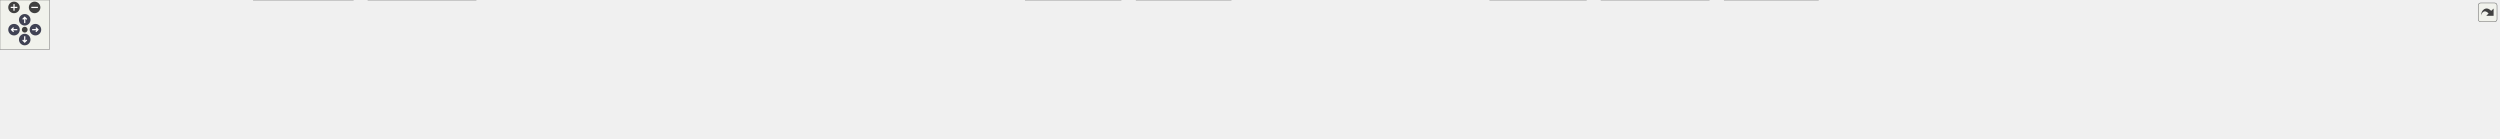
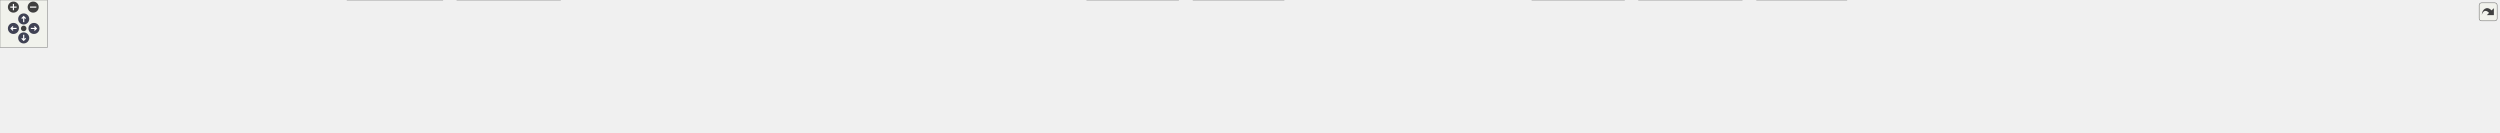
<svg xmlns="http://www.w3.org/2000/svg" xmlns:xlink="http://www.w3.org/1999/xlink" id="main" version="1.1" xml:space="preserve">
  <style type="text/css">
.node, .edge {opacity: 0.7;}
.node.selected, .edge.selected {opacity: 1;}
.edge:hover path { stroke: red; }
.edge:hover polygon { stroke: red; fill: red; }
</style>
  <defs>
    <circle id="rim" cx="0" cy="0" r="7" />
    <circle id="rim2" cx="0" cy="0" r="3.5" />
    <g id="zoomPlus">
      <use xlink:href="#rim" fill="#404040">
        <set attributeName="fill" to="#808080" begin="zoomplus.mouseover" end="zoomplus.mouseout" />
      </use>
      <path d="M-4,0h8M0,-4v8" fill="none" stroke="white" stroke-width="1.5" pointer-events="none" />
    </g>
    <g id="zoomMin">
      <use xlink:href="#rim" fill="#404040">
        <set attributeName="fill" to="#808080" begin="zoomminus.mouseover" end="zoomminus.mouseout" />
      </use>
      <path d="M-4,0h8" fill="none" stroke="white" stroke-width="1.5" pointer-events="none" />
    </g>
    <g id="arrowUp" transform="translate(30 24)">
      <use xlink:href="#rim" />
      <path pointer-events="none" fill="none" stroke="white" stroke-width="1.5" d="M0,-3.0v7 M-2.5,-0.5L0,-3.0L2.5,-0.5" />
    </g>
    <g id="arrowRight" transform="rotate(90) translate(36 -43)">
      <use xlink:href="#rim" />
      <path pointer-events="none" fill="none" stroke="white" stroke-width="1.5" d="M0,-3.0v7 M-2.5,-0.5L0,-3.0L2.5,-0.5" />
    </g>
    <g id="arrowDown" transform="rotate(180) translate(-30 -48)">
      <use xlink:href="#rim" />
      <path pointer-events="none" fill="none" stroke="white" stroke-width="1.5" d="M0,-3.0v7 M-2.5,-0.5L0,-3.0L2.5,-0.5" />
    </g>
    <g id="arrowLeft" transform="rotate(270) translate(-36 17)">
      <use xlink:href="#rim" />
      <path pointer-events="none" fill="none" stroke="white" stroke-width="1.5" d="M0,-3.0v7 M-2.5,-0.5L0,-3.0L2.5,-0.5" />
    </g>
    <g id="resetDef">
      <use xlink:href="#rim2" fill="#404040">
        <set attributeName="fill" to="#808080" begin="reset.mouseover" end="reset.mouseout" />
      </use>
    </g>
  </defs>
  <svg id="graph" class="graph">
    <g id="viewport">
      <g id="Node000001" class="node">
        <g id="a_Node000001">
          <a xlink:title="TODO: Document this.">
-             <polygon fill="#999999" stroke="#666666" points="1573.5,-107 1430.5,-107 1430.5,-77 1573.5,-77 1573.5,-107" />
-             <text text-anchor="start" x="1438.5" y="-95" font-family="Helvetica,sans-Serif" font-size="10.00">cockatrice/src/interface</text>
-             <text text-anchor="middle" x="1502" y="-84" font-family="Helvetica,sans-Serif" font-size="10.00">/widgets/tabs/tab_game.h</text>
+             <polygon fill="#999999" stroke="#666666" points="1639.5,-107 1496.5,-107 1496.5,-77 1639.5,-77 1639.5,-107" />
+             <text text-anchor="start" x="1504.5" y="-95" font-family="Helvetica,sans-Serif" font-size="10.00">cockatrice/src/interface</text>
+             <text text-anchor="middle" x="1568" y="-84" font-family="Helvetica,sans-Serif" font-size="10.00">/widgets/tabs/tab_game.h</text>
          </a>
        </g>
      </g>
      <g id="Node000002" class="node">
        <g id="a_Node000002">
-           <a xlink:href="../../d6/d53/abstract__counter_8cpp.html" target="_top" xlink:title=" ">
-             <polygon fill="white" stroke="#666666" points="152,-35.5 0,-35.5 0,-5.5 152,-5.5 152,-35.5" />
+           <a xlink:href="../../d3/df2/abstract__game_8cpp.html" target="_top" xlink:title=" ">
+             <polygon fill="white" stroke="#666666" points="114,-35.5 0,-35.5 0,-5.5 114,-5.5 114,-35.5" />
            <text text-anchor="start" x="8" y="-23.5" font-family="Helvetica,sans-Serif" font-size="10.00">cockatrice/src/game</text>
-             <text text-anchor="middle" x="76" y="-12.5" font-family="Helvetica,sans-Serif" font-size="10.00">/board/abstract_counter.cpp</text>
+             <text text-anchor="middle" x="57" y="-12.5" font-family="Helvetica,sans-Serif" font-size="10.00">/abstract_game.cpp</text>
          </a>
        </g>
      </g>
      <g id="edge1_Node000001_Node000002" class="edge">
        <g id="a_edge1_Node000001_Node000002">
          <a xlink:title=" ">
-             <path fill="none" stroke="#63b8ff" d="M1425.18,-90.04C1178.47,-86.64 408.02,-73.64 161,-41 150.94,-39.67 140.33,-37.7 130.14,-35.52" />
-             <polygon fill="#63b8ff" stroke="#63b8ff" points="1430.2,-90.11 1425.17,-92.29 1427.7,-90.07 1425.2,-90.04 1425.2,-90.04 1425.2,-90.04 1427.7,-90.07 1425.23,-87.79 1430.2,-90.11 1430.2,-90.11" />
+             <path fill="none" stroke="#63b8ff" d="M1491.05,-90.9C1231.56,-90.15 390,-84.34 123,-41 115.1,-39.72 106.81,-37.77 98.88,-35.59" />
+             <polygon fill="#63b8ff" stroke="#63b8ff" points="1496.33,-90.91 1491.32,-93.15 1493.83,-90.9 1491.33,-90.9 1491.33,-90.9 1491.33,-90.9 1493.83,-90.9 1491.33,-88.65 1496.33,-90.91 1496.33,-90.91" />
          </a>
        </g>
      </g>
      <g id="Node000003" class="node">
        <g id="a_Node000003">
-           <a xlink:href="../../d1/da6/card__item_8cpp.html" target="_top" xlink:title=" ">
-             <polygon fill="white" stroke="#666666" points="289.5,-35.5 170.5,-35.5 170.5,-5.5 289.5,-5.5 289.5,-35.5" />
-             <text text-anchor="start" x="178.5" y="-23.5" font-family="Helvetica,sans-Serif" font-size="10.00">cockatrice/src/game</text>
-             <text text-anchor="middle" x="230" y="-12.5" font-family="Helvetica,sans-Serif" font-size="10.00">/board/card_item.cpp</text>
+           <a xlink:href="../../d6/d53/abstract__counter_8cpp.html" target="_top" xlink:title=" ">
+             <polygon fill="white" stroke="#666666" points="284,-35.5 132,-35.5 132,-5.5 284,-5.5 284,-35.5" />
+             <text text-anchor="start" x="140" y="-23.5" font-family="Helvetica,sans-Serif" font-size="10.00">cockatrice/src/game</text>
+             <text text-anchor="middle" x="208" y="-12.5" font-family="Helvetica,sans-Serif" font-size="10.00">/board/abstract_counter.cpp</text>
          </a>
        </g>
      </g>
      <g id="edge2_Node000001_Node000003" class="edge">
        <g id="a_edge2_Node000001_Node000003">
          <a xlink:title=" ">
-             <path fill="none" stroke="#63b8ff" d="M1425.11,-90.19C1195.34,-87.41 516.34,-76.32 298,-41 289.88,-39.69 281.35,-37.72 273.18,-35.54" />
-             <polygon fill="#63b8ff" stroke="#63b8ff" points="1430.12,-90.25 1425.09,-92.44 1427.62,-90.22 1425.12,-90.19 1425.12,-90.19 1425.12,-90.19 1427.62,-90.22 1425.15,-87.94 1430.12,-90.25 1430.12,-90.25" />
+             <path fill="none" stroke="#63b8ff" d="M1490.89,-89.86C1252.04,-86.03 526.51,-72.09 293,-41 282.94,-39.66 272.33,-37.69 262.14,-35.5" />
+             <polygon fill="#63b8ff" stroke="#63b8ff" points="1496.1,-89.94 1491.06,-92.11 1493.6,-89.9 1491.1,-89.86 1491.1,-89.86 1491.1,-89.86 1493.6,-89.9 1491.13,-87.61 1496.1,-89.94 1496.1,-89.94" />
          </a>
        </g>
      </g>
      <g id="Node000004" class="node">
        <g id="a_Node000004">
-           <a xlink:href="../../d9/d6d/deck__view__container_8cpp.html" target="_top" xlink:title=" ">
-             <polygon fill="white" stroke="#666666" points="428.5,-41 307.5,-41 307.5,0 428.5,0 428.5,-41" />
-             <text text-anchor="start" x="315.5" y="-29" font-family="Helvetica,sans-Serif" font-size="10.00">cockatrice/src/game</text>
-             <text text-anchor="start" x="315.5" y="-18" font-family="Helvetica,sans-Serif" font-size="10.00">/deckview/deck_view</text>
-             <text text-anchor="middle" x="368" y="-7" font-family="Helvetica,sans-Serif" font-size="10.00">_container.cpp</text>
+           <a xlink:href="../../d1/da6/card__item_8cpp.html" target="_top" xlink:title=" ">
+             <polygon fill="white" stroke="#666666" points="421.5,-35.5 302.5,-35.5 302.5,-5.5 421.5,-5.5 421.5,-35.5" />
+             <text text-anchor="start" x="310.5" y="-23.5" font-family="Helvetica,sans-Serif" font-size="10.00">cockatrice/src/game</text>
+             <text text-anchor="middle" x="362" y="-12.5" font-family="Helvetica,sans-Serif" font-size="10.00">/board/card_item.cpp</text>
          </a>
        </g>
      </g>
      <g id="edge3_Node000001_Node000004" class="edge">
        <g id="a_edge3_Node000001_Node000004">
          <a xlink:title=" ">
-             <path fill="none" stroke="#63b8ff" d="M1424.92,-89.67C1213.46,-85.64 627.36,-71.95 437,-41 434.3,-40.56 431.55,-40.05 428.78,-39.49" />
-             <polygon fill="#63b8ff" stroke="#63b8ff" points="1430.15,-89.77 1425.11,-91.92 1427.65,-89.72 1425.15,-89.67 1425.15,-89.67 1425.15,-89.67 1427.65,-89.72 1425.19,-87.42 1430.15,-89.77 1430.15,-89.77" />
+             <path fill="none" stroke="#63b8ff" d="M1491.13,-89.98C1270,-86.66 635.04,-74.42 430,-41 421.88,-39.68 413.35,-37.71 405.18,-35.53" />
+             <polygon fill="#63b8ff" stroke="#63b8ff" points="1496.27,-90.05 1491.24,-92.23 1493.77,-90.02 1491.28,-89.98 1491.28,-89.98 1491.28,-89.98 1493.77,-90.02 1491.31,-87.73 1496.27,-90.05 1496.27,-90.05" />
          </a>
        </g>
      </g>
      <g id="Node000005" class="node">
        <g id="a_Node000005">
-           <a xlink:href="../../d8/d18/tabbed__deck__view__container_8cpp.html" target="_top" xlink:title=" ">
-             <polygon fill="white" stroke="#666666" points="577.5,-41 446.5,-41 446.5,0 577.5,0 577.5,-41" />
-             <text text-anchor="start" x="454.5" y="-29" font-family="Helvetica,sans-Serif" font-size="10.00">cockatrice/src/game</text>
-             <text text-anchor="start" x="454.5" y="-18" font-family="Helvetica,sans-Serif" font-size="10.00">/deckview/tabbed_deck</text>
-             <text text-anchor="middle" x="512" y="-7" font-family="Helvetica,sans-Serif" font-size="10.00">_view_container.cpp</text>
+           <a xlink:href="../../d9/d6d/deck__view__container_8cpp.html" target="_top" xlink:title=" ">
+             <polygon fill="white" stroke="#666666" points="560.5,-41 439.5,-41 439.5,0 560.5,0 560.5,-41" />
+             <text text-anchor="start" x="447.5" y="-29" font-family="Helvetica,sans-Serif" font-size="10.00">cockatrice/src/game</text>
+             <text text-anchor="start" x="447.5" y="-18" font-family="Helvetica,sans-Serif" font-size="10.00">/deckview/deck_view</text>
+             <text text-anchor="middle" x="500" y="-7" font-family="Helvetica,sans-Serif" font-size="10.00">_container.cpp</text>
          </a>
        </g>
      </g>
      <g id="edge4_Node000001_Node000005" class="edge">
        <g id="a_edge4_Node000001_Node000005">
          <a xlink:title=" ">
-             <path fill="none" stroke="#63b8ff" d="M1425.21,-88.78C1235.37,-82.97 747.7,-66.02 587,-41 583.94,-40.52 580.83,-39.98 577.69,-39.37" />
-             <polygon fill="#63b8ff" stroke="#63b8ff" points="1430.47,-88.94 1425.4,-91.04 1427.97,-88.86 1425.47,-88.79 1425.47,-88.79 1425.47,-88.79 1427.97,-88.86 1425.54,-86.54 1430.47,-88.94 1430.47,-88.94" />
+             <path fill="none" stroke="#63b8ff" d="M1491.09,-89.39C1288.97,-84.81 746.18,-70.09 569,-41 566.3,-40.56 563.55,-40.04 560.79,-39.48" />
+             <polygon fill="#63b8ff" stroke="#63b8ff" points="1496.39,-89.51 1491.34,-91.65 1493.89,-89.46 1491.39,-89.4 1491.39,-89.4 1491.39,-89.4 1493.89,-89.46 1491.44,-87.15 1496.39,-89.51 1496.39,-89.51" />
          </a>
        </g>
      </g>
      <g id="Node000006" class="node">
        <g id="a_Node000006">
-           <a xlink:href="../../df/dd9/game_8cpp.html" target="_top" xlink:title=" ">
-             <polygon fill="white" stroke="#666666" points="710,-35.5 596,-35.5 596,-5.5 710,-5.5 710,-35.5" />
-             <text text-anchor="start" x="604" y="-23.5" font-family="Helvetica,sans-Serif" font-size="10.00">cockatrice/src/game</text>
-             <text text-anchor="middle" x="653" y="-12.5" font-family="Helvetica,sans-Serif" font-size="10.00">/game.cpp</text>
+           <a xlink:href="../../d8/d18/tabbed__deck__view__container_8cpp.html" target="_top" xlink:title=" ">
+             <polygon fill="white" stroke="#666666" points="709.5,-41 578.5,-41 578.5,0 709.5,0 709.5,-41" />
+             <text text-anchor="start" x="586.5" y="-29" font-family="Helvetica,sans-Serif" font-size="10.00">cockatrice/src/game</text>
+             <text text-anchor="start" x="586.5" y="-18" font-family="Helvetica,sans-Serif" font-size="10.00">/deckview/tabbed_deck</text>
+             <text text-anchor="middle" x="644" y="-7" font-family="Helvetica,sans-Serif" font-size="10.00">_view_container.cpp</text>
          </a>
        </g>
      </g>
      <g id="edge5_Node000001_Node000006" class="edge">
        <g id="a_edge5_Node000001_Node000006">
          <a xlink:title=" ">
-             <path fill="none" stroke="#63b8ff" d="M1425.02,-91.75C1283.89,-91.89 974.73,-86.35 719,-41 711.24,-39.62 703.09,-37.66 695.27,-35.5" />
-             <polygon fill="#63b8ff" stroke="#63b8ff" points="1430.38,-91.75 1425.38,-94 1427.88,-91.75 1425.38,-91.75 1425.38,-91.75 1425.38,-91.75 1427.88,-91.75 1425.38,-89.5 1430.38,-91.75 1430.38,-91.75" />
+             <path fill="none" stroke="#63b8ff" d="M1491.26,-91.48C1341.7,-91.32 1001.15,-85.55 719,-41 715.94,-40.52 712.83,-39.96 709.7,-39.36" />
+             <polygon fill="#63b8ff" stroke="#63b8ff" points="1496.5,-91.49 1491.5,-93.73 1494,-91.48 1491.5,-91.48 1491.5,-91.48 1491.5,-91.48 1494,-91.48 1491.5,-89.23 1496.5,-91.49 1496.5,-91.49" />
          </a>
        </g>
      </g>
      <g id="Node000007" class="node">
        <g id="a_Node000007">
-           <a xlink:href="../../d2/d48/game__event__handler_8cpp.html" target="_top" xlink:title=" ">
-             <polygon fill="white" stroke="#666666" points="870,-35.5 728,-35.5 728,-5.5 870,-5.5 870,-35.5" />
+           <a xlink:href="../../df/dd9/game_8cpp.html" target="_top" xlink:title=" ">
+             <polygon fill="white" stroke="#666666" points="842,-35.5 728,-35.5 728,-5.5 842,-5.5 842,-35.5" />
            <text text-anchor="start" x="736" y="-23.5" font-family="Helvetica,sans-Serif" font-size="10.00">cockatrice/src/game</text>
-             <text text-anchor="middle" x="799" y="-12.5" font-family="Helvetica,sans-Serif" font-size="10.00">/game_event_handler.cpp</text>
+             <text text-anchor="middle" x="785" y="-12.5" font-family="Helvetica,sans-Serif" font-size="10.00">/game.cpp</text>
          </a>
        </g>
      </g>
      <g id="edge6_Node000001_Node000007" class="edge">
        <g id="a_edge6_Node000001_Node000007">
          <a xlink:title=" ">
-             <path fill="none" stroke="#63b8ff" d="M1424.89,-88.75C1306.72,-84.42 1074.02,-72.39 879,-41 870.11,-39.57 860.75,-37.66 851.69,-35.6" />
-             <polygon fill="#63b8ff" stroke="#63b8ff" points="1430.08,-88.94 1425,-91.01 1427.58,-88.85 1425.08,-88.76 1425.08,-88.76 1425.08,-88.76 1427.58,-88.85 1425.16,-86.51 1430.08,-88.94 1430.08,-88.94" />
+             <path fill="none" stroke="#63b8ff" d="M1491.37,-91.1C1359.47,-90.06 1081.51,-82.58 851,-41 843.36,-39.62 835.34,-37.69 827.63,-35.56" />
+             <polygon fill="#63b8ff" stroke="#63b8ff" points="1496.38,-91.14 1491.37,-93.35 1493.88,-91.12 1491.38,-91.1 1491.38,-91.1 1491.38,-91.1 1493.88,-91.12 1491.4,-88.85 1496.38,-91.14 1496.38,-91.14" />
          </a>
        </g>
      </g>
      <g id="Node000008" class="node">
        <g id="a_Node000008">
-           <a xlink:href="../../dd/dfc/message__log__widget_8cpp.html" target="_top" xlink:title=" ">
-             <polygon fill="white" stroke="#666666" points="1049.5,-35.5 888.5,-35.5 888.5,-5.5 1049.5,-5.5 1049.5,-35.5" />
-             <text text-anchor="start" x="896.5" y="-23.5" font-family="Helvetica,sans-Serif" font-size="10.00">cockatrice/src/game</text>
-             <text text-anchor="middle" x="969" y="-12.5" font-family="Helvetica,sans-Serif" font-size="10.00">/log/message_log_widget.cpp</text>
+           <a xlink:href="../../d2/d48/game__event__handler_8cpp.html" target="_top" xlink:title=" ">
+             <polygon fill="white" stroke="#666666" points="1002,-35.5 860,-35.5 860,-5.5 1002,-5.5 1002,-35.5" />
+             <text text-anchor="start" x="868" y="-23.5" font-family="Helvetica,sans-Serif" font-size="10.00">cockatrice/src/game</text>
+             <text text-anchor="middle" x="931" y="-12.5" font-family="Helvetica,sans-Serif" font-size="10.00">/game_event_handler.cpp</text>
          </a>
        </g>
      </g>
      <g id="edge7_Node000001_Node000008" class="edge">
        <g id="a_edge7_Node000001_Node000008">
          <a xlink:title=" ">
-             <path fill="none" stroke="#63b8ff" d="M1425.12,-84.7C1336.51,-76.88 1186.67,-61.98 1059,-41 1049.53,-39.44 1039.56,-37.55 1029.84,-35.55" />
-             <polygon fill="#63b8ff" stroke="#63b8ff" points="1430.34,-85.15 1425.16,-86.96 1427.85,-84.94 1425.36,-84.72 1425.36,-84.72 1425.36,-84.72 1427.85,-84.94 1425.55,-82.48 1430.34,-85.15 1430.34,-85.15" />
+             <path fill="none" stroke="#63b8ff" d="M1491.28,-87.75C1383.45,-82.35 1181.19,-69.22 1011,-41 1002.12,-39.53 992.76,-37.6 983.7,-35.53" />
+             <polygon fill="#63b8ff" stroke="#63b8ff" points="1496.35,-88 1491.24,-90 1493.85,-87.87 1491.35,-87.75 1491.35,-87.75 1491.35,-87.75 1493.85,-87.87 1491.46,-85.5 1496.35,-88 1496.35,-88" />
          </a>
        </g>
      </g>
      <g id="Node000009" class="node">
        <g id="a_Node000009">
-           <a xlink:href="../../dc/d18/card__menu_8cpp.html" target="_top" xlink:title=" ">
-             <polygon fill="white" stroke="#666666" points="1226,-35.5 1068,-35.5 1068,-5.5 1226,-5.5 1226,-35.5" />
-             <text text-anchor="start" x="1076" y="-23.5" font-family="Helvetica,sans-Serif" font-size="10.00">cockatrice/src/game</text>
-             <text text-anchor="middle" x="1147" y="-12.5" font-family="Helvetica,sans-Serif" font-size="10.00">/player/menu/card_menu.cpp</text>
+           <a xlink:href="../../dd/dfc/message__log__widget_8cpp.html" target="_top" xlink:title=" ">
+             <polygon fill="white" stroke="#666666" points="1181.5,-35.5 1020.5,-35.5 1020.5,-5.5 1181.5,-5.5 1181.5,-35.5" />
+             <text text-anchor="start" x="1028.5" y="-23.5" font-family="Helvetica,sans-Serif" font-size="10.00">cockatrice/src/game</text>
+             <text text-anchor="middle" x="1101" y="-12.5" font-family="Helvetica,sans-Serif" font-size="10.00">/log/message_log_widget.cpp</text>
          </a>
        </g>
      </g>
      <g id="edge8_Node000001_Node000009" class="edge">
        <g id="a_edge8_Node000001_Node000009">
          <a xlink:title=" ">
-             <path fill="none" stroke="#63b8ff" d="M1425.37,-77.34C1371.93,-67.65 1299.01,-54.08 1235,-41 1226.72,-39.31 1218.02,-37.46 1209.44,-35.6" />
-             <polygon fill="#63b8ff" stroke="#63b8ff" points="1430.48,-78.27 1425.16,-79.59 1428.02,-77.82 1425.56,-77.38 1425.56,-77.38 1425.56,-77.38 1428.02,-77.82 1425.96,-75.16 1430.48,-78.27 1430.48,-78.27" />
+             <path fill="none" stroke="#63b8ff" d="M1490.74,-82.62C1414.34,-73.89 1294.22,-59 1191,-41 1181.87,-39.41 1172.25,-37.54 1162.84,-35.59" />
+             <polygon fill="#63b8ff" stroke="#63b8ff" points="1496.16,-83.24 1490.94,-84.91 1493.68,-82.95 1491.19,-82.67 1491.19,-82.67 1491.19,-82.67 1493.68,-82.95 1491.45,-80.44 1496.16,-83.24 1496.16,-83.24" />
          </a>
        </g>
      </g>
      <g id="Node000010" class="node">
        <g id="a_Node000010">
-           <a xlink:href="../../d5/d89/library__menu_8cpp.html" target="_top" xlink:title=" ">
-             <polygon fill="white" stroke="#666666" points="1360,-41 1244,-41 1244,0 1360,0 1360,-41" />
-             <text text-anchor="start" x="1252" y="-29" font-family="Helvetica,sans-Serif" font-size="10.00">cockatrice/src/game</text>
-             <text text-anchor="start" x="1252" y="-18" font-family="Helvetica,sans-Serif" font-size="10.00">/player/menu/library</text>
-             <text text-anchor="middle" x="1302" y="-7" font-family="Helvetica,sans-Serif" font-size="10.00">_menu.cpp</text>
+           <a xlink:href="../../dc/d18/card__menu_8cpp.html" target="_top" xlink:title=" ">
+             <polygon fill="white" stroke="#666666" points="1358,-35.5 1200,-35.5 1200,-5.5 1358,-5.5 1358,-35.5" />
+             <text text-anchor="start" x="1208" y="-23.5" font-family="Helvetica,sans-Serif" font-size="10.00">cockatrice/src/game</text>
+             <text text-anchor="middle" x="1279" y="-12.5" font-family="Helvetica,sans-Serif" font-size="10.00">/player/menu/card_menu.cpp</text>
          </a>
        </g>
      </g>
      <g id="edge9_Node000001_Node000010" class="edge">
        <g id="a_edge9_Node000001_Node000010">
          <a xlink:title=" ">
-             <path fill="none" stroke="#63b8ff" d="M1456.56,-75.21C1427.42,-65.09 1389.38,-51.86 1358.33,-41.07" />
-             <polygon fill="#63b8ff" stroke="#63b8ff" points="1461.53,-76.94 1456.07,-77.42 1459.17,-76.11 1456.8,-75.29 1456.8,-75.29 1456.8,-75.29 1459.17,-76.11 1457.54,-73.17 1461.53,-76.94 1461.53,-76.94" />
+             <path fill="none" stroke="#63b8ff" d="M1504.45,-75.72C1454.63,-63.74 1385.85,-47.2 1337.4,-35.54" />
+             <polygon fill="#63b8ff" stroke="#63b8ff" points="1509.52,-76.94 1504.13,-77.95 1507.09,-76.35 1504.66,-75.77 1504.66,-75.77 1504.66,-75.77 1507.09,-76.35 1505.18,-73.58 1509.52,-76.94 1509.52,-76.94" />
          </a>
        </g>
      </g>
      <g id="Node000011" class="node">
        <g id="a_Node000011">
-           <a xlink:href="../../d7/da7/player__menu_8cpp.html" target="_top" xlink:title=" ">
-             <polygon fill="white" stroke="#666666" points="1493.5,-41 1378.5,-41 1378.5,0 1493.5,0 1493.5,-41" />
-             <text text-anchor="start" x="1386.5" y="-29" font-family="Helvetica,sans-Serif" font-size="10.00">cockatrice/src/game</text>
-             <text text-anchor="start" x="1386.5" y="-18" font-family="Helvetica,sans-Serif" font-size="10.00">/player/menu/player</text>
-             <text text-anchor="middle" x="1436" y="-7" font-family="Helvetica,sans-Serif" font-size="10.00">_menu.cpp</text>
+           <a xlink:href="../../d5/d89/library__menu_8cpp.html" target="_top" xlink:title=" ">
+             <polygon fill="white" stroke="#666666" points="1492,-41 1376,-41 1376,0 1492,0 1492,-41" />
+             <text text-anchor="start" x="1384" y="-29" font-family="Helvetica,sans-Serif" font-size="10.00">cockatrice/src/game</text>
+             <text text-anchor="start" x="1384" y="-18" font-family="Helvetica,sans-Serif" font-size="10.00">/player/menu/library</text>
+             <text text-anchor="middle" x="1434" y="-7" font-family="Helvetica,sans-Serif" font-size="10.00">_menu.cpp</text>
          </a>
        </g>
      </g>
      <g id="edge10_Node000001_Node000011" class="edge">
        <g id="a_edge10_Node000001_Node000011">
          <a xlink:title=" ">
-             <path fill="none" stroke="#63b8ff" d="M1485.06,-73.16C1475.74,-63.35 1464.16,-51.15 1454.59,-41.07" />
-             <polygon fill="#63b8ff" stroke="#63b8ff" points="1488.64,-76.94 1483.57,-74.86 1486.92,-75.12 1485.2,-73.31 1485.2,-73.31 1485.2,-73.31 1486.92,-75.12 1486.83,-71.76 1488.64,-76.94 1488.64,-76.94" />
+             <path fill="none" stroke="#63b8ff" d="M1536.09,-74.45C1516.77,-64.43 1492.03,-51.6 1471.74,-41.07" />
+             <polygon fill="#63b8ff" stroke="#63b8ff" points="1540.88,-76.94 1535.41,-76.63 1538.66,-75.78 1536.44,-74.63 1536.44,-74.63 1536.44,-74.63 1538.66,-75.78 1537.48,-72.64 1540.88,-76.94 1540.88,-76.94" />
          </a>
        </g>
      </g>
      <g id="Node000012" class="node">
        <g id="a_Node000012">
-           <a xlink:href="../../db/d80/player_8cpp.html" target="_top" xlink:title=" ">
-             <polygon fill="white" stroke="#666666" points="1626,-35.5 1512,-35.5 1512,-5.5 1626,-5.5 1626,-35.5" />
-             <text text-anchor="start" x="1520" y="-23.5" font-family="Helvetica,sans-Serif" font-size="10.00">cockatrice/src/game</text>
-             <text text-anchor="middle" x="1569" y="-12.5" font-family="Helvetica,sans-Serif" font-size="10.00">/player/player.cpp</text>
+           <a xlink:href="../../d7/da7/player__menu_8cpp.html" target="_top" xlink:title=" ">
+             <polygon fill="white" stroke="#666666" points="1625.5,-41 1510.5,-41 1510.5,0 1625.5,0 1625.5,-41" />
+             <text text-anchor="start" x="1518.5" y="-29" font-family="Helvetica,sans-Serif" font-size="10.00">cockatrice/src/game</text>
+             <text text-anchor="start" x="1518.5" y="-18" font-family="Helvetica,sans-Serif" font-size="10.00">/player/menu/player</text>
+             <text text-anchor="middle" x="1568" y="-7" font-family="Helvetica,sans-Serif" font-size="10.00">_menu.cpp</text>
          </a>
        </g>
      </g>
      <g id="edge11_Node000001_Node000012" class="edge">
        <g id="a_edge11_Node000001_Node000012">
          <a xlink:title=" ">
-             <path fill="none" stroke="#63b8ff" d="M1519.25,-73.11C1530.51,-61.42 1545.02,-46.37 1555.46,-35.54" />
-             <polygon fill="#63b8ff" stroke="#63b8ff" points="1515.56,-76.94 1517.41,-71.77 1517.29,-75.14 1519.03,-73.34 1519.03,-73.34 1519.03,-73.34 1517.29,-75.14 1520.65,-74.9 1515.56,-76.94 1515.56,-76.94" />
+             <path fill="none" stroke="#63b8ff" d="M1568,-71.85C1568,-62.27 1568,-50.71 1568,-41.07" />
+             <polygon fill="#63b8ff" stroke="#63b8ff" points="1568,-76.94 1565.75,-71.94 1568,-74.44 1568,-71.94 1568,-71.94 1568,-71.94 1568,-74.44 1570.25,-71.94 1568,-76.94 1568,-76.94" />
          </a>
        </g>
      </g>
      <g id="Node000013" class="node">
        <g id="a_Node000013">
-           <a xlink:href="../../da/d78/player__actions_8cpp.html" target="_top" xlink:title=" ">
-             <polygon fill="white" stroke="#666666" points="1789.5,-35.5 1644.5,-35.5 1644.5,-5.5 1789.5,-5.5 1789.5,-35.5" />
-             <text text-anchor="start" x="1652.5" y="-23.5" font-family="Helvetica,sans-Serif" font-size="10.00">cockatrice/src/game</text>
-             <text text-anchor="middle" x="1717" y="-12.5" font-family="Helvetica,sans-Serif" font-size="10.00">/player/player_actions.cpp</text>
+           <a xlink:href="../../db/d80/player_8cpp.html" target="_top" xlink:title=" ">
+             <polygon fill="white" stroke="#666666" points="1758,-35.5 1644,-35.5 1644,-5.5 1758,-5.5 1758,-35.5" />
+             <text text-anchor="start" x="1652" y="-23.5" font-family="Helvetica,sans-Serif" font-size="10.00">cockatrice/src/game</text>
+             <text text-anchor="middle" x="1701" y="-12.5" font-family="Helvetica,sans-Serif" font-size="10.00">/player/player.cpp</text>
          </a>
        </g>
      </g>
      <g id="edge12_Node000001_Node000013" class="edge">
        <g id="a_edge12_Node000001_Node000013">
          <a xlink:title=" ">
-             <path fill="none" stroke="#63b8ff" d="M1550.4,-75.35C1587.37,-63.4 1637.88,-47.08 1673.56,-35.54" />
-             <polygon fill="#63b8ff" stroke="#63b8ff" points="1545.51,-76.94 1549.57,-73.26 1547.89,-76.17 1550.27,-75.4 1550.27,-75.4 1550.27,-75.4 1547.89,-76.17 1550.96,-77.54 1545.51,-76.94 1545.51,-76.94" />
+             <path fill="none" stroke="#63b8ff" d="M1599.35,-74.62C1622.08,-62.74 1652.5,-46.84 1674.13,-35.54" />
+             <polygon fill="#63b8ff" stroke="#63b8ff" points="1594.91,-76.94 1598.3,-72.63 1597.13,-75.78 1599.35,-74.62 1599.35,-74.62 1599.35,-74.62 1597.13,-75.78 1600.39,-76.61 1594.91,-76.94 1594.91,-76.94" />
          </a>
        </g>
      </g>
      <g id="Node000014" class="node">
        <g id="a_Node000014">
-           <a xlink:href="../../d9/def/player__event__handler_8cpp.html" target="_top" xlink:title=" ">
-             <polygon fill="white" stroke="#666666" points="1924.5,-41 1807.5,-41 1807.5,0 1924.5,0 1924.5,-41" />
-             <text text-anchor="start" x="1815.5" y="-29" font-family="Helvetica,sans-Serif" font-size="10.00">cockatrice/src/game</text>
-             <text text-anchor="start" x="1815.5" y="-18" font-family="Helvetica,sans-Serif" font-size="10.00">/player/player_event</text>
-             <text text-anchor="middle" x="1866" y="-7" font-family="Helvetica,sans-Serif" font-size="10.00">_handler.cpp</text>
+           <a xlink:href="../../da/d78/player__actions_8cpp.html" target="_top" xlink:title=" ">
+             <polygon fill="white" stroke="#666666" points="1921.5,-35.5 1776.5,-35.5 1776.5,-5.5 1921.5,-5.5 1921.5,-35.5" />
+             <text text-anchor="start" x="1784.5" y="-23.5" font-family="Helvetica,sans-Serif" font-size="10.00">cockatrice/src/game</text>
+             <text text-anchor="middle" x="1849" y="-12.5" font-family="Helvetica,sans-Serif" font-size="10.00">/player/player_actions.cpp</text>
          </a>
        </g>
      </g>
      <g id="edge13_Node000001_Node000014" class="edge">
        <g id="a_edge13_Node000001_Node000014">
          <a xlink:title=" ">
-             <path fill="none" stroke="#63b8ff" d="M1578.59,-80.61C1638.85,-71.83 1724.76,-57.99 1799,-41 1801.72,-40.38 1804.49,-39.71 1807.28,-39.01" />
-             <polygon fill="#63b8ff" stroke="#63b8ff" points="1573.57,-81.34 1578.2,-78.39 1576.04,-80.98 1578.52,-80.62 1578.52,-80.62 1578.52,-80.62 1576.04,-80.98 1578.84,-82.85 1573.57,-81.34 1573.57,-81.34" />
+             <path fill="none" stroke="#63b8ff" d="M1629.79,-75.72C1678.23,-63.74 1745.11,-47.2 1792.22,-35.54" />
+             <polygon fill="#63b8ff" stroke="#63b8ff" points="1624.86,-76.94 1629.18,-73.55 1627.29,-76.34 1629.72,-75.74 1629.72,-75.74 1629.72,-75.74 1627.29,-76.34 1630.26,-77.92 1624.86,-76.94 1624.86,-76.94" />
          </a>
        </g>
      </g>
      <g id="Node000015" class="node">
        <g id="a_Node000015">
-           <a xlink:href="../../de/df2/player__graphics__item_8cpp.html" target="_top" xlink:title=" ">
-             <polygon fill="white" stroke="#666666" points="2073.5,-41 1942.5,-41 1942.5,0 2073.5,0 2073.5,-41" />
-             <text text-anchor="start" x="1950.5" y="-29" font-family="Helvetica,sans-Serif" font-size="10.00">cockatrice/src/game</text>
-             <text text-anchor="start" x="1950.5" y="-18" font-family="Helvetica,sans-Serif" font-size="10.00">/player/player_graphics</text>
-             <text text-anchor="middle" x="2008" y="-7" font-family="Helvetica,sans-Serif" font-size="10.00">_item.cpp</text>
+           <a xlink:href="../../d9/def/player__event__handler_8cpp.html" target="_top" xlink:title=" ">
+             <polygon fill="white" stroke="#666666" points="2056.5,-41 1939.5,-41 1939.5,0 2056.5,0 2056.5,-41" />
+             <text text-anchor="start" x="1947.5" y="-29" font-family="Helvetica,sans-Serif" font-size="10.00">cockatrice/src/game</text>
+             <text text-anchor="start" x="1947.5" y="-18" font-family="Helvetica,sans-Serif" font-size="10.00">/player/player_event</text>
+             <text text-anchor="middle" x="1998" y="-7" font-family="Helvetica,sans-Serif" font-size="10.00">_handler.cpp</text>
          </a>
        </g>
      </g>
      <g id="edge14_Node000001_Node000015" class="edge">
        <g id="a_edge14_Node000001_Node000015">
          <a xlink:title=" ">
-             <path fill="none" stroke="#63b8ff" d="M1578.68,-85.44C1665.43,-78.39 1810.7,-64.26 1934,-41 1936.74,-40.48 1939.53,-39.92 1942.34,-39.32" />
-             <polygon fill="#63b8ff" stroke="#63b8ff" points="1573.56,-85.86 1578.36,-83.21 1576.05,-85.66 1578.54,-85.45 1578.54,-85.45 1578.54,-85.45 1576.05,-85.66 1578.73,-87.7 1573.56,-85.86 1573.56,-85.86" />
+             <path fill="none" stroke="#63b8ff" d="M1645.07,-83.69C1718.95,-75.91 1833.33,-61.82 1931,-41 1933.73,-40.42 1936.5,-39.79 1939.3,-39.11" />
+             <polygon fill="#63b8ff" stroke="#63b8ff" points="1639.83,-84.24 1644.56,-81.48 1642.31,-83.98 1644.8,-83.72 1644.8,-83.72 1644.8,-83.72 1642.31,-83.98 1645.03,-85.96 1639.83,-84.24 1639.83,-84.24" />
          </a>
        </g>
      </g>
      <g id="Node000016" class="node">
        <g id="a_Node000016">
-           <a xlink:href="../../dd/d96/player__list__widget_8cpp.html" target="_top" xlink:title=" ">
-             <polygon fill="white" stroke="#666666" points="2206,-41 2092,-41 2092,0 2206,0 2206,-41" />
-             <text text-anchor="start" x="2100" y="-29" font-family="Helvetica,sans-Serif" font-size="10.00">cockatrice/src/game</text>
-             <text text-anchor="start" x="2100" y="-18" font-family="Helvetica,sans-Serif" font-size="10.00">/player/player_list</text>
-             <text text-anchor="middle" x="2149" y="-7" font-family="Helvetica,sans-Serif" font-size="10.00">_widget.cpp</text>
+           <a xlink:href="../../de/df2/player__graphics__item_8cpp.html" target="_top" xlink:title=" ">
+             <polygon fill="white" stroke="#666666" points="2205.5,-41 2074.5,-41 2074.5,0 2205.5,0 2205.5,-41" />
+             <text text-anchor="start" x="2082.5" y="-29" font-family="Helvetica,sans-Serif" font-size="10.00">cockatrice/src/game</text>
+             <text text-anchor="start" x="2082.5" y="-18" font-family="Helvetica,sans-Serif" font-size="10.00">/player/player_graphics</text>
+             <text text-anchor="middle" x="2140" y="-7" font-family="Helvetica,sans-Serif" font-size="10.00">_item.cpp</text>
          </a>
        </g>
      </g>
      <g id="edge15_Node000001_Node000016" class="edge">
        <g id="a_edge15_Node000001_Node000016">
          <a xlink:title=" ">
-             <path fill="none" stroke="#63b8ff" d="M1578.98,-89.3C1690.86,-85.72 1904.52,-74.69 2083,-41 2085.94,-40.45 2088.93,-39.81 2091.93,-39.13" />
-             <polygon fill="#63b8ff" stroke="#63b8ff" points="1573.73,-89.46 1578.66,-87.06 1576.23,-89.38 1578.73,-89.31 1578.73,-89.31 1578.73,-89.31 1576.23,-89.38 1578.8,-91.55 1573.73,-89.46 1573.73,-89.46" />
+             <path fill="none" stroke="#63b8ff" d="M1645.03,-87.04C1743.34,-81.12 1918.36,-67.69 2066,-41 2068.75,-40.5 2071.54,-39.96 2074.35,-39.37" />
+             <polygon fill="#63b8ff" stroke="#63b8ff" points="1639.83,-87.35 1644.69,-84.81 1642.32,-87.2 1644.82,-87.05 1644.82,-87.05 1644.82,-87.05 1642.32,-87.2 1644.95,-89.3 1639.83,-87.35 1639.83,-87.35" />
          </a>
        </g>
      </g>
      <g id="Node000017" class="node">
        <g id="a_Node000017">
-           <a xlink:href="../../d4/d8f/replay_8cpp.html" target="_top" xlink:title=" ">
-             <polygon fill="white" stroke="#666666" points="2338,-35.5 2224,-35.5 2224,-5.5 2338,-5.5 2338,-35.5" />
-             <text text-anchor="start" x="2232" y="-23.5" font-family="Helvetica,sans-Serif" font-size="10.00">cockatrice/src/game</text>
-             <text text-anchor="middle" x="2281" y="-12.5" font-family="Helvetica,sans-Serif" font-size="10.00">/replay.cpp</text>
+           <a xlink:href="../../dd/d96/player__list__widget_8cpp.html" target="_top" xlink:title=" ">
+             <polygon fill="white" stroke="#666666" points="2338,-41 2224,-41 2224,0 2338,0 2338,-41" />
+             <text text-anchor="start" x="2232" y="-29" font-family="Helvetica,sans-Serif" font-size="10.00">cockatrice/src/game</text>
+             <text text-anchor="start" x="2232" y="-18" font-family="Helvetica,sans-Serif" font-size="10.00">/player/player_list</text>
+             <text text-anchor="middle" x="2281" y="-7" font-family="Helvetica,sans-Serif" font-size="10.00">_widget.cpp</text>
          </a>
        </g>
      </g>
      <g id="edge16_Node000001_Node000017" class="edge">
        <g id="a_edge16_Node000001_Node000017">
          <a xlink:title=" ">
-             <path fill="none" stroke="#63b8ff" d="M1579.11,-91.05C1710.64,-89.93 1986.31,-82.3 2215,-41 2222.64,-39.62 2230.66,-37.68 2238.37,-35.56" />
-             <polygon fill="#63b8ff" stroke="#63b8ff" points="1573.73,-91.1 1578.71,-88.81 1576.23,-91.08 1578.73,-91.06 1578.73,-91.06 1578.73,-91.06 1576.23,-91.08 1578.75,-93.31 1573.73,-91.1 1573.73,-91.1" />
+             <path fill="none" stroke="#63b8ff" d="M1645.32,-90.25C1767.36,-87.91 2011.66,-78.46 2215,-41 2217.94,-40.46 2220.93,-39.84 2223.94,-39.16" />
+             <polygon fill="#63b8ff" stroke="#63b8ff" points="1639.96,-90.35 1644.92,-88.01 1642.46,-90.31 1644.96,-90.26 1644.96,-90.26 1644.96,-90.26 1642.46,-90.31 1645,-92.51 1639.96,-90.35 1639.96,-90.35" />
          </a>
        </g>
      </g>
      <g id="Node000018" class="node">
        <g id="a_Node000018">
-           <a xlink:href="../../d8/ddc/tab__game_8cpp.html" target="_top" xlink:title=" ">
-             <polygon fill="white" stroke="#666666" points="2510,-35.5 2356,-35.5 2356,-5.5 2510,-5.5 2510,-35.5" />
-             <text text-anchor="start" x="2364" y="-23.5" font-family="Helvetica,sans-Serif" font-size="10.00">cockatrice/src/interface</text>
-             <text text-anchor="middle" x="2433" y="-12.5" font-family="Helvetica,sans-Serif" font-size="10.00">/widgets/tabs/tab_game.cpp</text>
+           <a xlink:href="../../d4/d8f/replay_8cpp.html" target="_top" xlink:title=" ">
+             <polygon fill="white" stroke="#666666" points="2470,-35.5 2356,-35.5 2356,-5.5 2470,-5.5 2470,-35.5" />
+             <text text-anchor="start" x="2364" y="-23.5" font-family="Helvetica,sans-Serif" font-size="10.00">cockatrice/src/game</text>
+             <text text-anchor="middle" x="2413" y="-12.5" font-family="Helvetica,sans-Serif" font-size="10.00">/replay.cpp</text>
          </a>
        </g>
      </g>
      <g id="edge17_Node000001_Node000018" class="edge">
        <g id="a_edge17_Node000001_Node000018">
          <a xlink:title=" ">
-             <path fill="none" stroke="#63b8ff" d="M1578.83,-90.66C1727.78,-89.06 2065.88,-80.91 2347,-41 2356.85,-39.6 2367.25,-37.66 2377.27,-35.53" />
-             <polygon fill="#63b8ff" stroke="#63b8ff" points="1573.62,-90.71 1578.59,-88.41 1576.12,-90.68 1578.61,-90.66 1578.61,-90.66 1578.61,-90.66 1576.12,-90.68 1578.64,-92.91 1573.62,-90.71 1573.62,-90.71" />
+             <path fill="none" stroke="#63b8ff" d="M1644.86,-91.72C1785.4,-91.78 2092.74,-86.14 2347,-41 2354.76,-39.62 2362.91,-37.66 2370.73,-35.5" />
+             <polygon fill="#63b8ff" stroke="#63b8ff" points="1639.52,-91.71 1644.53,-89.47 1642.02,-91.71 1644.52,-91.72 1644.52,-91.72 1644.52,-91.72 1642.02,-91.71 1644.52,-93.97 1639.52,-91.71 1639.52,-91.71" />
          </a>
        </g>
      </g>
      <g id="Node000019" class="node">
        <g id="a_Node000019">
-           <a xlink:href="../../d5/d63/tab__replays_8cpp.html" target="_top" xlink:title=" ">
-             <polygon fill="white" stroke="#666666" points="2690,-35.5 2528,-35.5 2528,-5.5 2690,-5.5 2690,-35.5" />
-             <text text-anchor="start" x="2536" y="-23.5" font-family="Helvetica,sans-Serif" font-size="10.00">cockatrice/src/interface</text>
-             <text text-anchor="middle" x="2609" y="-12.5" font-family="Helvetica,sans-Serif" font-size="10.00">/widgets/tabs/tab_replays.cpp</text>
+           <a xlink:href="../../d8/ddc/tab__game_8cpp.html" target="_top" xlink:title=" ">
+             <polygon fill="white" stroke="#666666" points="2642,-35.5 2488,-35.5 2488,-5.5 2642,-5.5 2642,-35.5" />
+             <text text-anchor="start" x="2496" y="-23.5" font-family="Helvetica,sans-Serif" font-size="10.00">cockatrice/src/interface</text>
+             <text text-anchor="middle" x="2565" y="-12.5" font-family="Helvetica,sans-Serif" font-size="10.00">/widgets/tabs/tab_game.cpp</text>
          </a>
        </g>
      </g>
      <g id="edge18_Node000001_Node000019" class="edge">
        <g id="a_edge18_Node000001_Node000019">
          <a xlink:title=" ">
-             <path fill="none" stroke="#63b8ff" d="M1578.77,-91.51C1748.89,-91.72 2170.13,-87.05 2519,-41 2529.3,-39.64 2540.18,-37.71 2550.66,-35.6" />
-             <polygon fill="#63b8ff" stroke="#63b8ff" points="1573.57,-91.51 1578.57,-89.26 1576.07,-91.51 1578.57,-91.51 1578.57,-91.51 1578.57,-91.51 1576.07,-91.51 1578.56,-93.76 1573.57,-91.51 1573.57,-91.51" />
+             <path fill="none" stroke="#63b8ff" d="M1644.6,-91.13C1801.81,-90.44 2171.92,-83.93 2479,-41 2488.86,-39.62 2499.25,-37.69 2509.28,-35.57" />
+             <polygon fill="#63b8ff" stroke="#63b8ff" points="1639.56,-91.15 1644.55,-88.88 1642.06,-91.14 1644.56,-91.13 1644.56,-91.13 1644.56,-91.13 1642.06,-91.14 1644.57,-93.38 1639.56,-91.15 1639.56,-91.15" />
          </a>
        </g>
      </g>
      <g id="Node000020" class="node">
        <g id="a_Node000020">
-           <a xlink:href="../../da/d4e/tab__supervisor_8cpp.html" target="_top" xlink:title=" ">
-             <polygon fill="white" stroke="#666666" points="2884,-35.5 2708,-35.5 2708,-5.5 2884,-5.5 2884,-35.5" />
-             <text text-anchor="start" x="2716" y="-23.5" font-family="Helvetica,sans-Serif" font-size="10.00">cockatrice/src/interface</text>
-             <text text-anchor="middle" x="2796" y="-12.5" font-family="Helvetica,sans-Serif" font-size="10.00">/widgets/tabs/tab_supervisor.cpp</text>
+           <a xlink:href="../../d5/d63/tab__replays_8cpp.html" target="_top" xlink:title=" ">
+             <polygon fill="white" stroke="#666666" points="2822,-35.5 2660,-35.5 2660,-5.5 2822,-5.5 2822,-35.5" />
+             <text text-anchor="start" x="2668" y="-23.5" font-family="Helvetica,sans-Serif" font-size="10.00">cockatrice/src/interface</text>
+             <text text-anchor="middle" x="2741" y="-12.5" font-family="Helvetica,sans-Serif" font-size="10.00">/widgets/tabs/tab_replays.cpp</text>
          </a>
        </g>
      </g>
      <g id="edge19_Node000001_Node000020" class="edge">
        <g id="a_edge19_Node000001_Node000020">
          <a xlink:title=" ">
-             <path fill="none" stroke="#63b8ff" d="M1579.07,-89.36C1807.89,-84.24 2480.93,-67.31 2699,-41 2710.26,-39.64 2722.15,-37.69 2733.62,-35.54" />
-             <polygon fill="#63b8ff" stroke="#63b8ff" points="1573.75,-89.48 1578.7,-87.12 1576.25,-89.42 1578.75,-89.37 1578.75,-89.37 1578.75,-89.37 1576.25,-89.42 1578.8,-91.62 1573.75,-89.48 1573.75,-89.48" />
+             <path fill="none" stroke="#63b8ff" d="M1644.82,-91.85C1822.65,-92.85 2276.05,-89.92 2651,-41 2661.46,-39.63 2672.51,-37.68 2683.15,-35.52" />
+             <polygon fill="#63b8ff" stroke="#63b8ff" points="1639.64,-91.82 1644.65,-89.6 1642.14,-91.83 1644.64,-91.85 1644.64,-91.85 1644.64,-91.85 1642.14,-91.83 1644.63,-94.1 1639.64,-91.82 1639.64,-91.82" />
          </a>
        </g>
      </g>
      <g id="Node000021" class="node">
        <g id="a_Node000021">
-           <a xlink:href="../../d2/d4f/window__main_8cpp.html" target="_top" xlink:title=" ">
-             <polygon fill="white" stroke="#666666" points="3032,-35.5 2902,-35.5 2902,-5.5 3032,-5.5 3032,-35.5" />
-             <text text-anchor="start" x="2910" y="-23.5" font-family="Helvetica,sans-Serif" font-size="10.00">cockatrice/src/interface</text>
-             <text text-anchor="middle" x="2967" y="-12.5" font-family="Helvetica,sans-Serif" font-size="10.00">/window_main.cpp</text>
+           <a xlink:href="../../da/d4e/tab__supervisor_8cpp.html" target="_top" xlink:title=" ">
+             <polygon fill="white" stroke="#666666" points="3016,-35.5 2840,-35.5 2840,-5.5 3016,-5.5 3016,-35.5" />
+             <text text-anchor="start" x="2848" y="-23.5" font-family="Helvetica,sans-Serif" font-size="10.00">cockatrice/src/interface</text>
+             <text text-anchor="middle" x="2928" y="-12.5" font-family="Helvetica,sans-Serif" font-size="10.00">/widgets/tabs/tab_supervisor.cpp</text>
          </a>
        </g>
      </g>
      <g id="edge20_Node000001_Node000021" class="edge">
        <g id="a_edge20_Node000001_Node000021">
          <a xlink:title=" ">
-             <path fill="none" stroke="#63b8ff" d="M1578.64,-90.48C1831.27,-88.42 2636.29,-78.96 2893,-41 2901.81,-39.7 2911.07,-37.74 2919.95,-35.56" />
-             <polygon fill="#63b8ff" stroke="#63b8ff" points="1573.5,-90.52 1578.48,-88.23 1576,-90.5 1578.5,-90.48 1578.5,-90.48 1578.5,-90.48 1576,-90.5 1578.52,-92.73 1573.5,-90.52 1573.5,-90.52" />
+             <path fill="none" stroke="#63b8ff" d="M1644.77,-89.56C1881.7,-84.87 2599.43,-68.68 2831,-41 2842.34,-39.64 2854.34,-37.68 2865.88,-35.51" />
+             <polygon fill="#63b8ff" stroke="#63b8ff" points="1639.6,-89.66 1644.55,-87.31 1642.1,-89.61 1644.6,-89.56 1644.6,-89.56 1644.6,-89.56 1642.1,-89.61 1644.64,-91.81 1639.6,-89.66 1639.6,-89.66" />
+           </a>
+         </g>
+       </g>
+       <g id="Node000022" class="node">
+         <g id="a_Node000022">
+           <a xlink:href="../../d2/d4f/window__main_8cpp.html" target="_top" xlink:title=" ">
+             <polygon fill="white" stroke="#666666" points="3164,-35.5 3034,-35.5 3034,-5.5 3164,-5.5 3164,-35.5" />
+             <text text-anchor="start" x="3042" y="-23.5" font-family="Helvetica,sans-Serif" font-size="10.00">cockatrice/src/interface</text>
+             <text text-anchor="middle" x="3099" y="-12.5" font-family="Helvetica,sans-Serif" font-size="10.00">/window_main.cpp</text>
+           </a>
+         </g>
+       </g>
+       <g id="edge21_Node000001_Node000022" class="edge">
+         <g id="a_edge21_Node000001_Node000022">
+           <a xlink:title=" ">
+             <path fill="none" stroke="#63b8ff" d="M1645.09,-90.62C1906.06,-88.99 2755.01,-80.7 3025,-41 3033.81,-39.71 3043.07,-37.75 3051.95,-35.57" />
+             <polygon fill="#63b8ff" stroke="#63b8ff" points="1639.78,-90.66 1644.77,-88.38 1642.28,-90.64 1644.78,-90.63 1644.78,-90.63 1644.78,-90.63 1642.28,-90.64 1644.8,-92.88 1639.78,-90.66 1639.78,-90.66" />
          </a>
        </g>
      </g>
    </g>
  </svg>
  <g id="navigator" transform="translate(0 0)" fill="#404254">
    <rect fill="#f2f5e9" fill-opacity="0.5" stroke="#606060" stroke-width=".5" x="0" y="0" width="60" height="60" />
    <use id="zoomplus" xlink:href="#zoomPlus" x="17" y="9" />
    <use id="zoomminus" xlink:href="#zoomMin" x="42" y="9" />
    <use id="reset" xlink:href="#resetDef" x="30" y="36" />
    <use id="arrowup" xlink:href="#arrowUp" x="0" y="0" />
    <use id="arrowright" xlink:href="#arrowRight" x="0" y="0" />
    <use id="arrowdown" xlink:href="#arrowDown" x="0" y="0" />
    <use id="arrowleft" xlink:href="#arrowLeft" x="0" y="0" />
  </g>
  <svg viewBox="0 0 15 15" width="100%" height="30px" preserveAspectRatio="xMaxYMin meet">
    <g id="arrow_out" transform="scale(0.3 0.3)">
      <a xlink:href="tab__game_8h__dep__incl_org.svg" target="_base">
        <rect id="button" ry="5" rx="5" y="6" x="6" height="38" width="38" fill="#f2f5e9" fill-opacity="0.5" stroke="#606060" stroke-width="1.0" />
        <path id="arrow" d="M 11.5,31.437 C 11.94,20.098 22.043,11.323 32.159,21.979 L 37.069,17.246 C 37.069,17.246 37.088,32 37.088,32 L 22.16,31.978 C 22.16,31.978 26.998,27.14 26.998,27.14 C 18.529,18.264 13.292,25.23 11.5,31.437 z" style="fill:#404040;" />
      </a>
    </g>
  </svg>
  <style type="text/css">

[data-mouse-over-selected='false'] { opacity: 0.7; }
[data-mouse-over-selected='true']  { opacity: 1.0; }

</style>
</svg>
